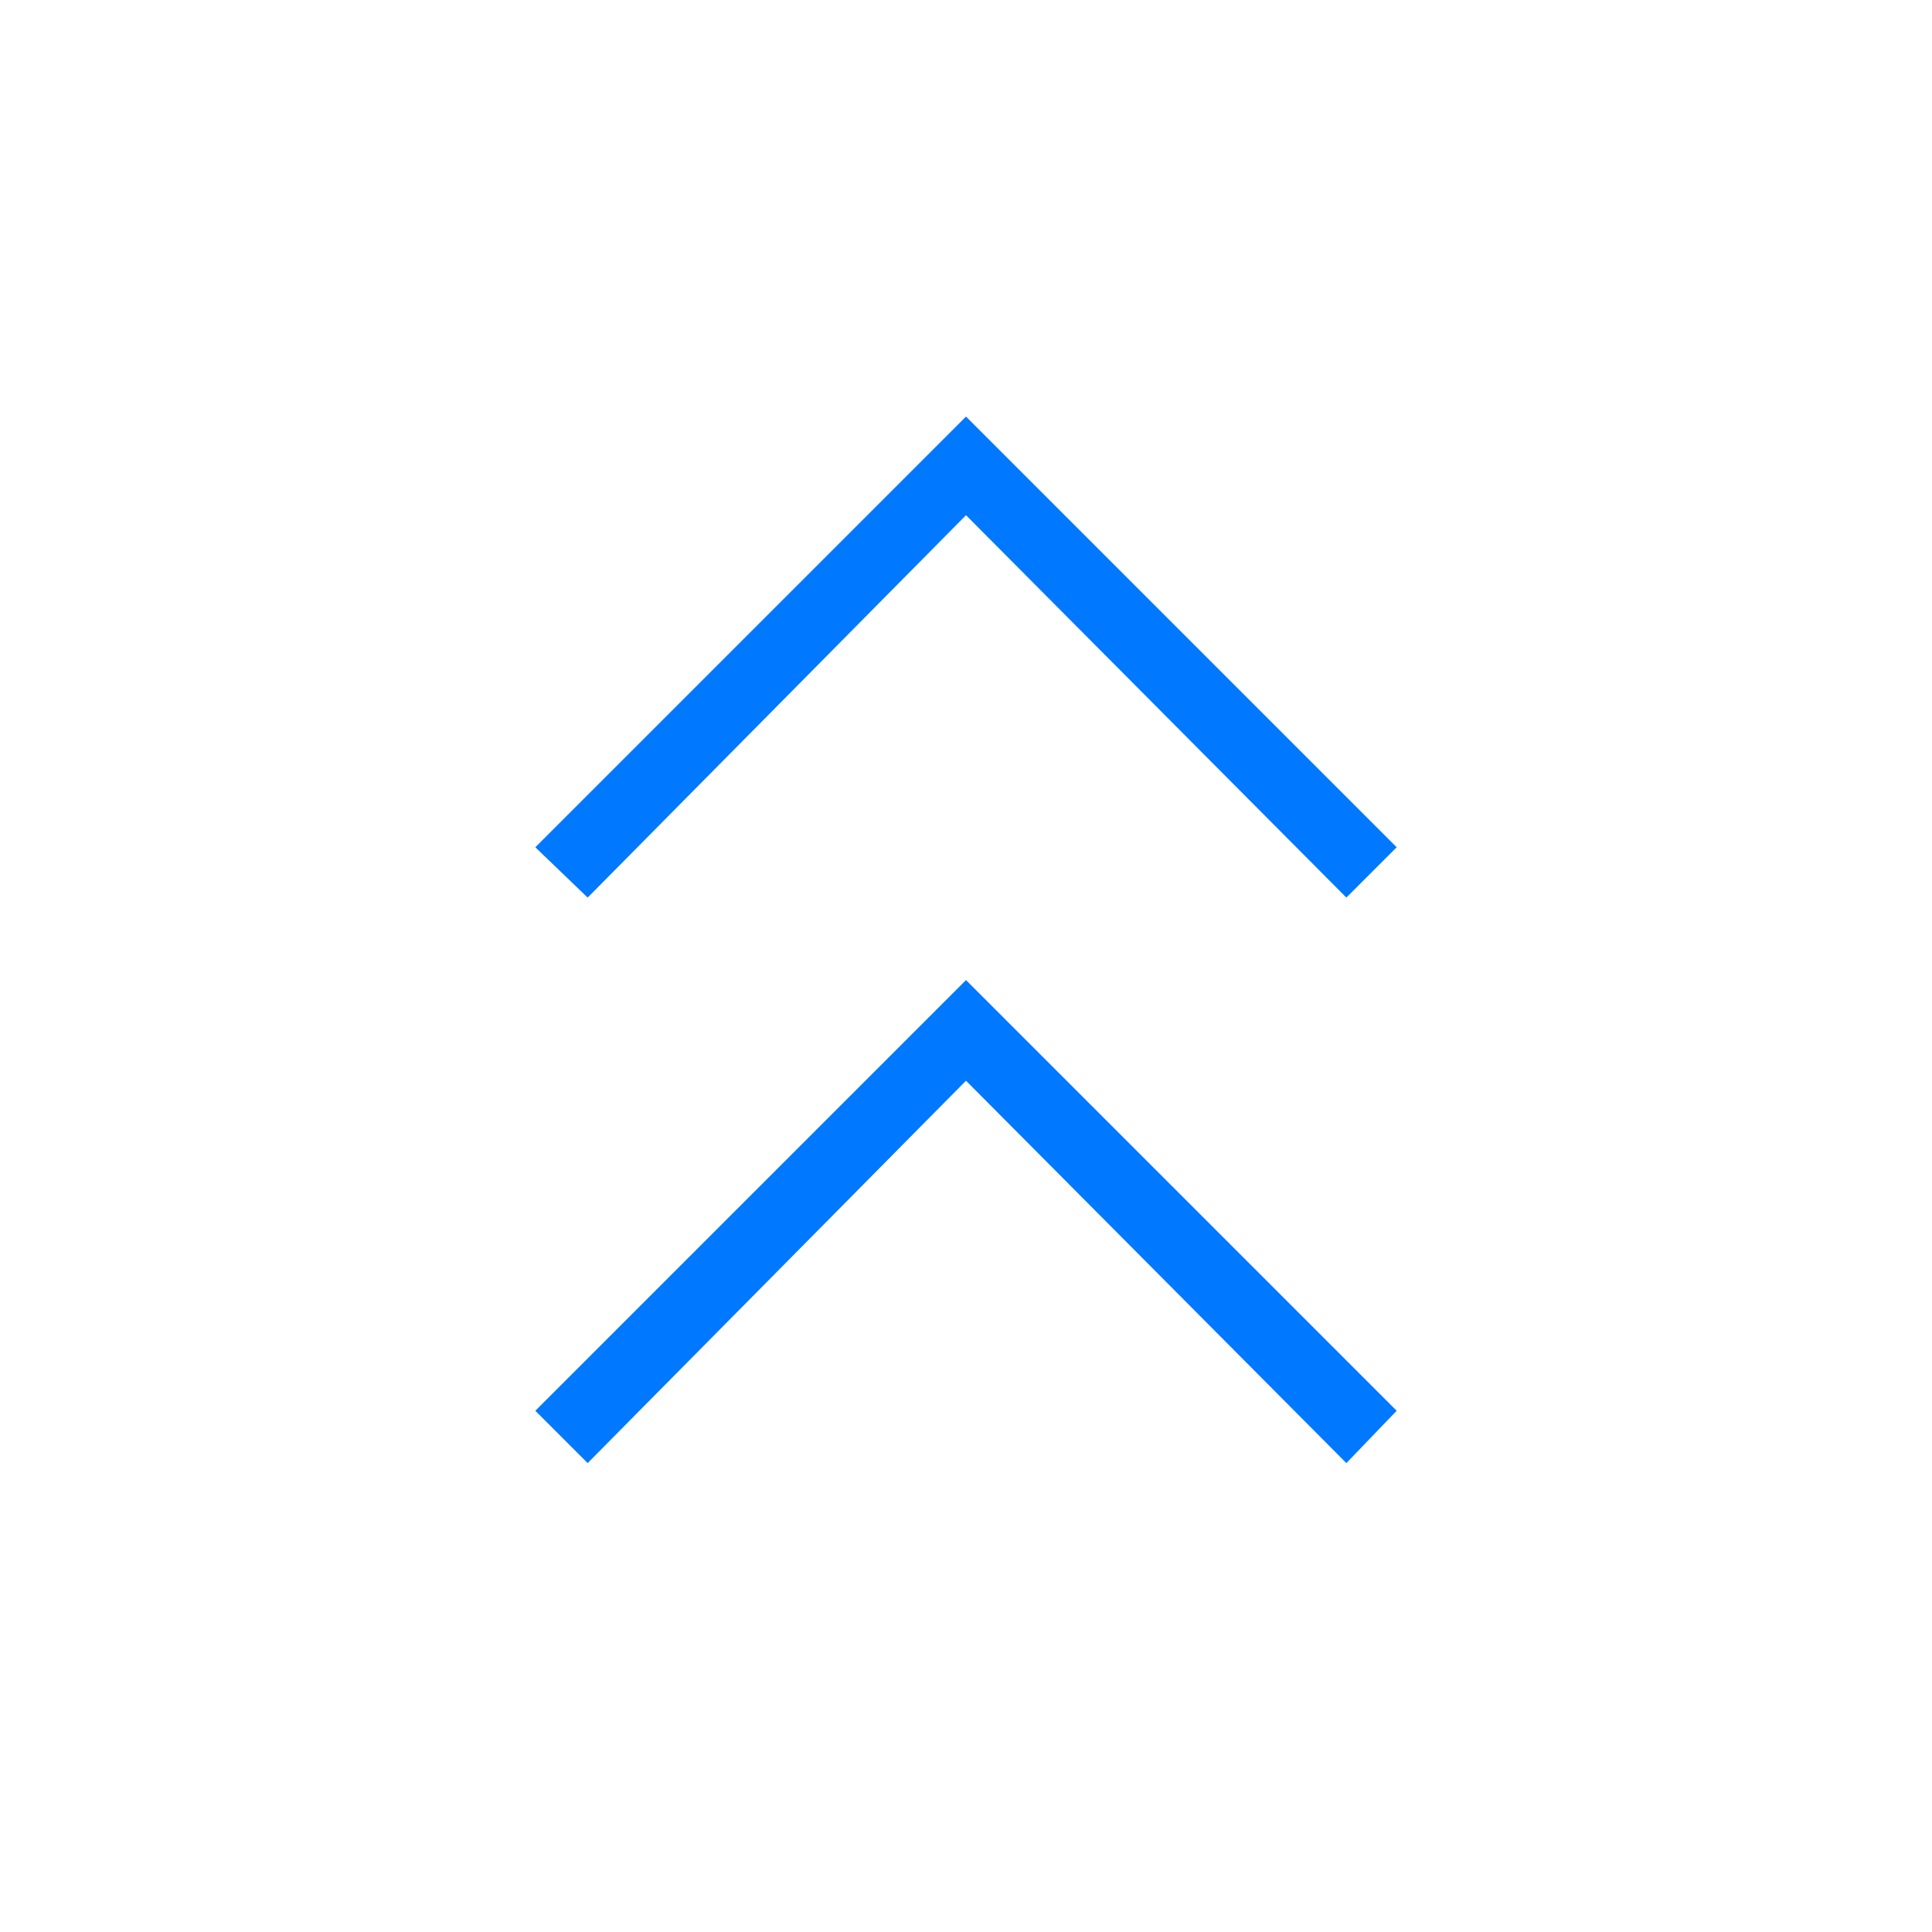
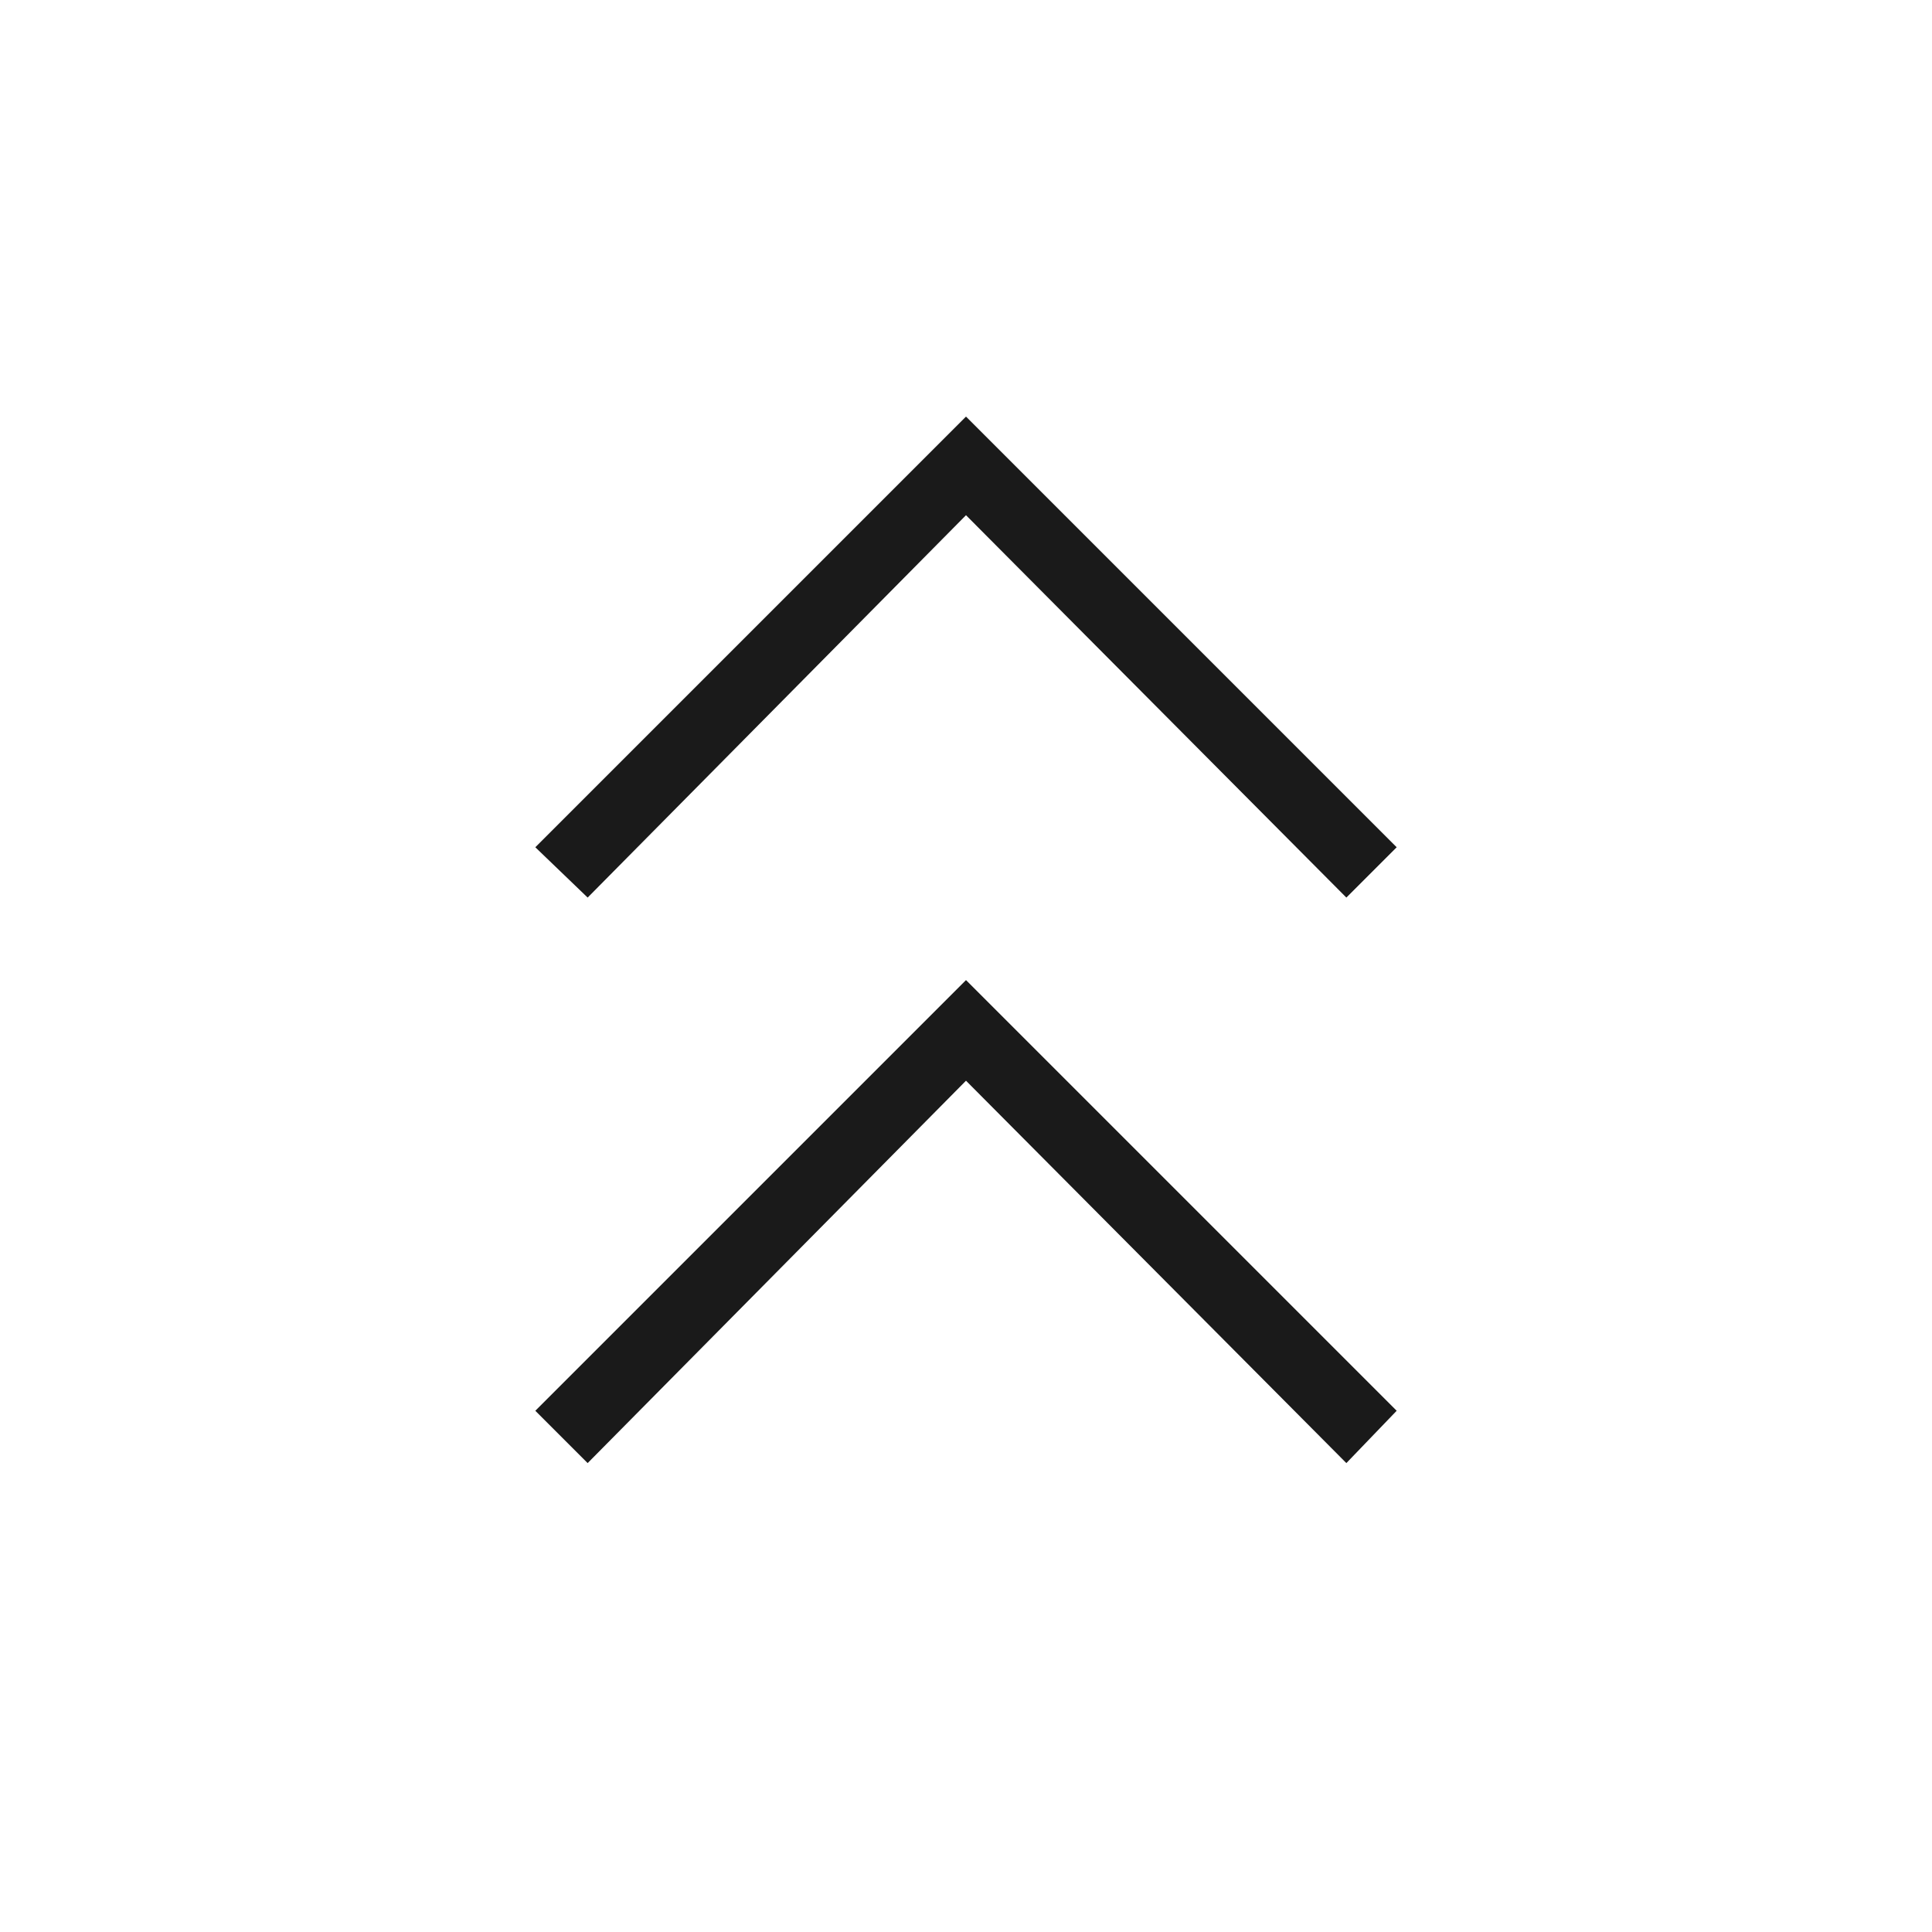
<svg xmlns="http://www.w3.org/2000/svg" height="48" viewBox="0 -960 960 960" width="48" version="1.1" id="svg4">
  <defs id="defs8" />
-   <path d="m292-233-26-26 214-214 214 214-25 26-189-190-188 190Zm0-281-26-25 214-214 214 214-25 25-189-190-188 190Z" id="path2" style="fill:#0078ff;fill-opacity:1" />
+   <path d="m292-233-26-26 214-214 214 214-25 26-189-190-188 190Zm0-281-26-25 214-214 214 214-25 25-189-190-188 190Z" id="path2" style="fill:#1a1a1a;fill-opacity:1" />
</svg>
